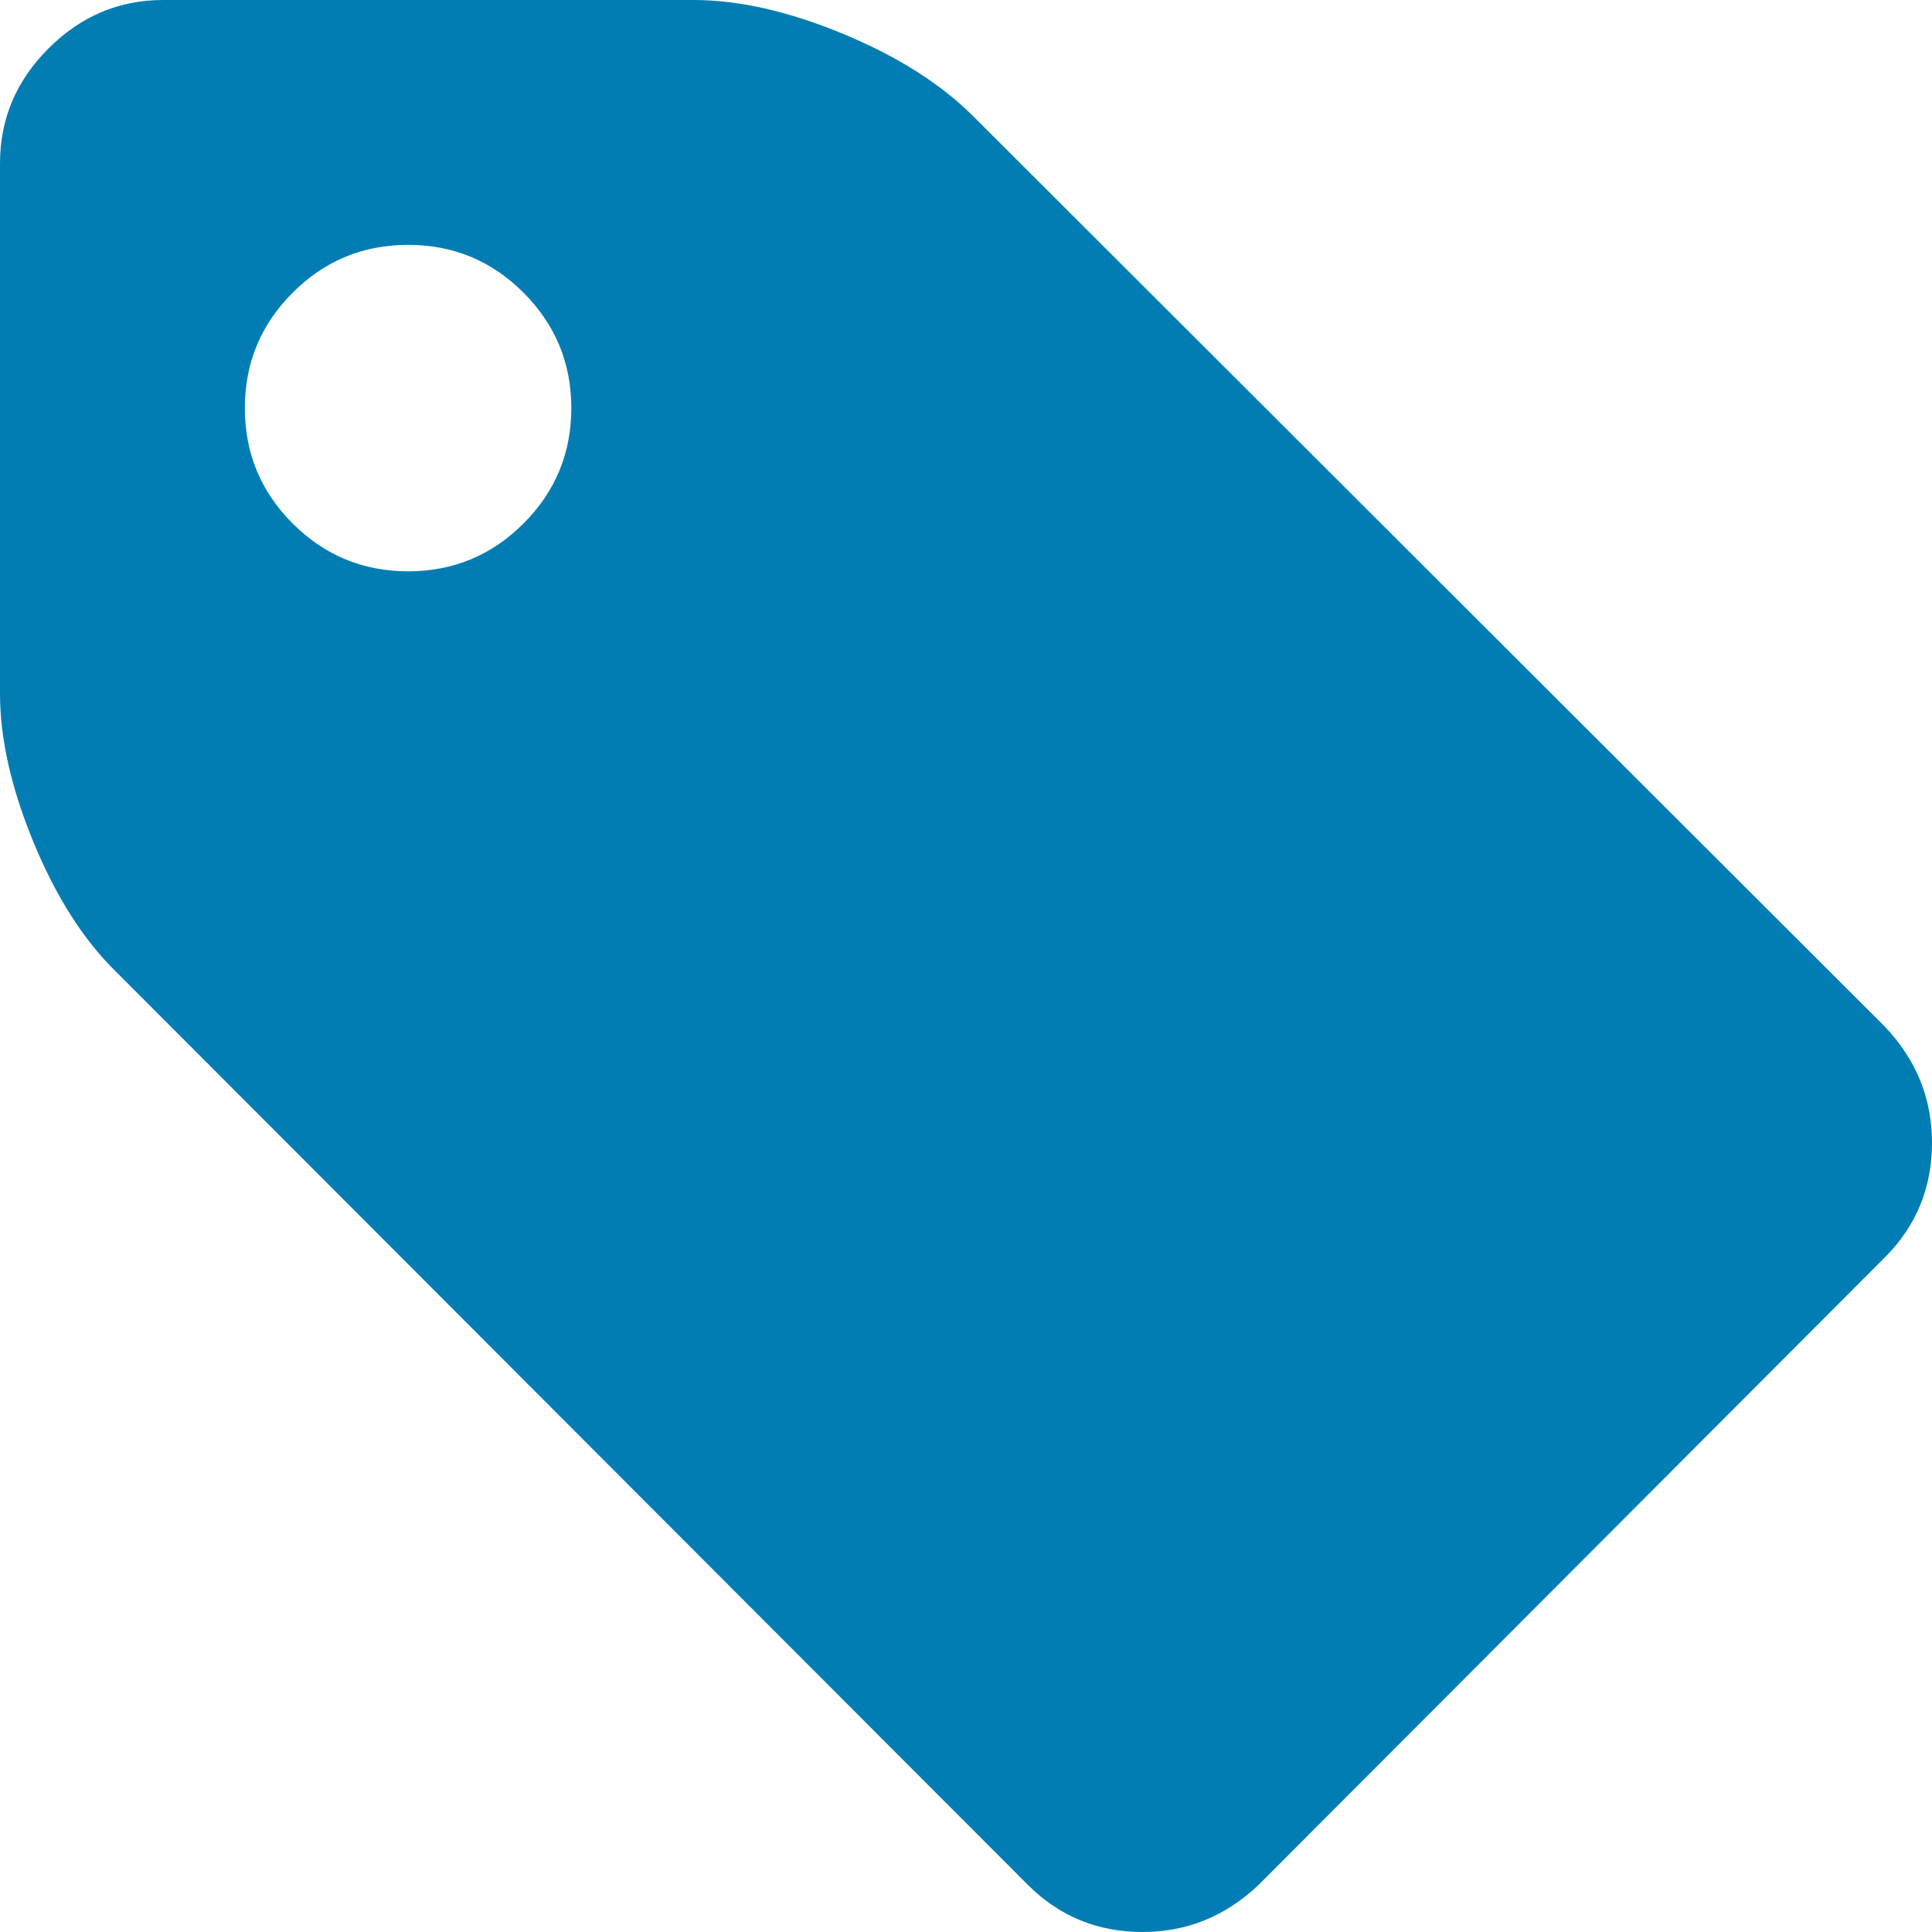
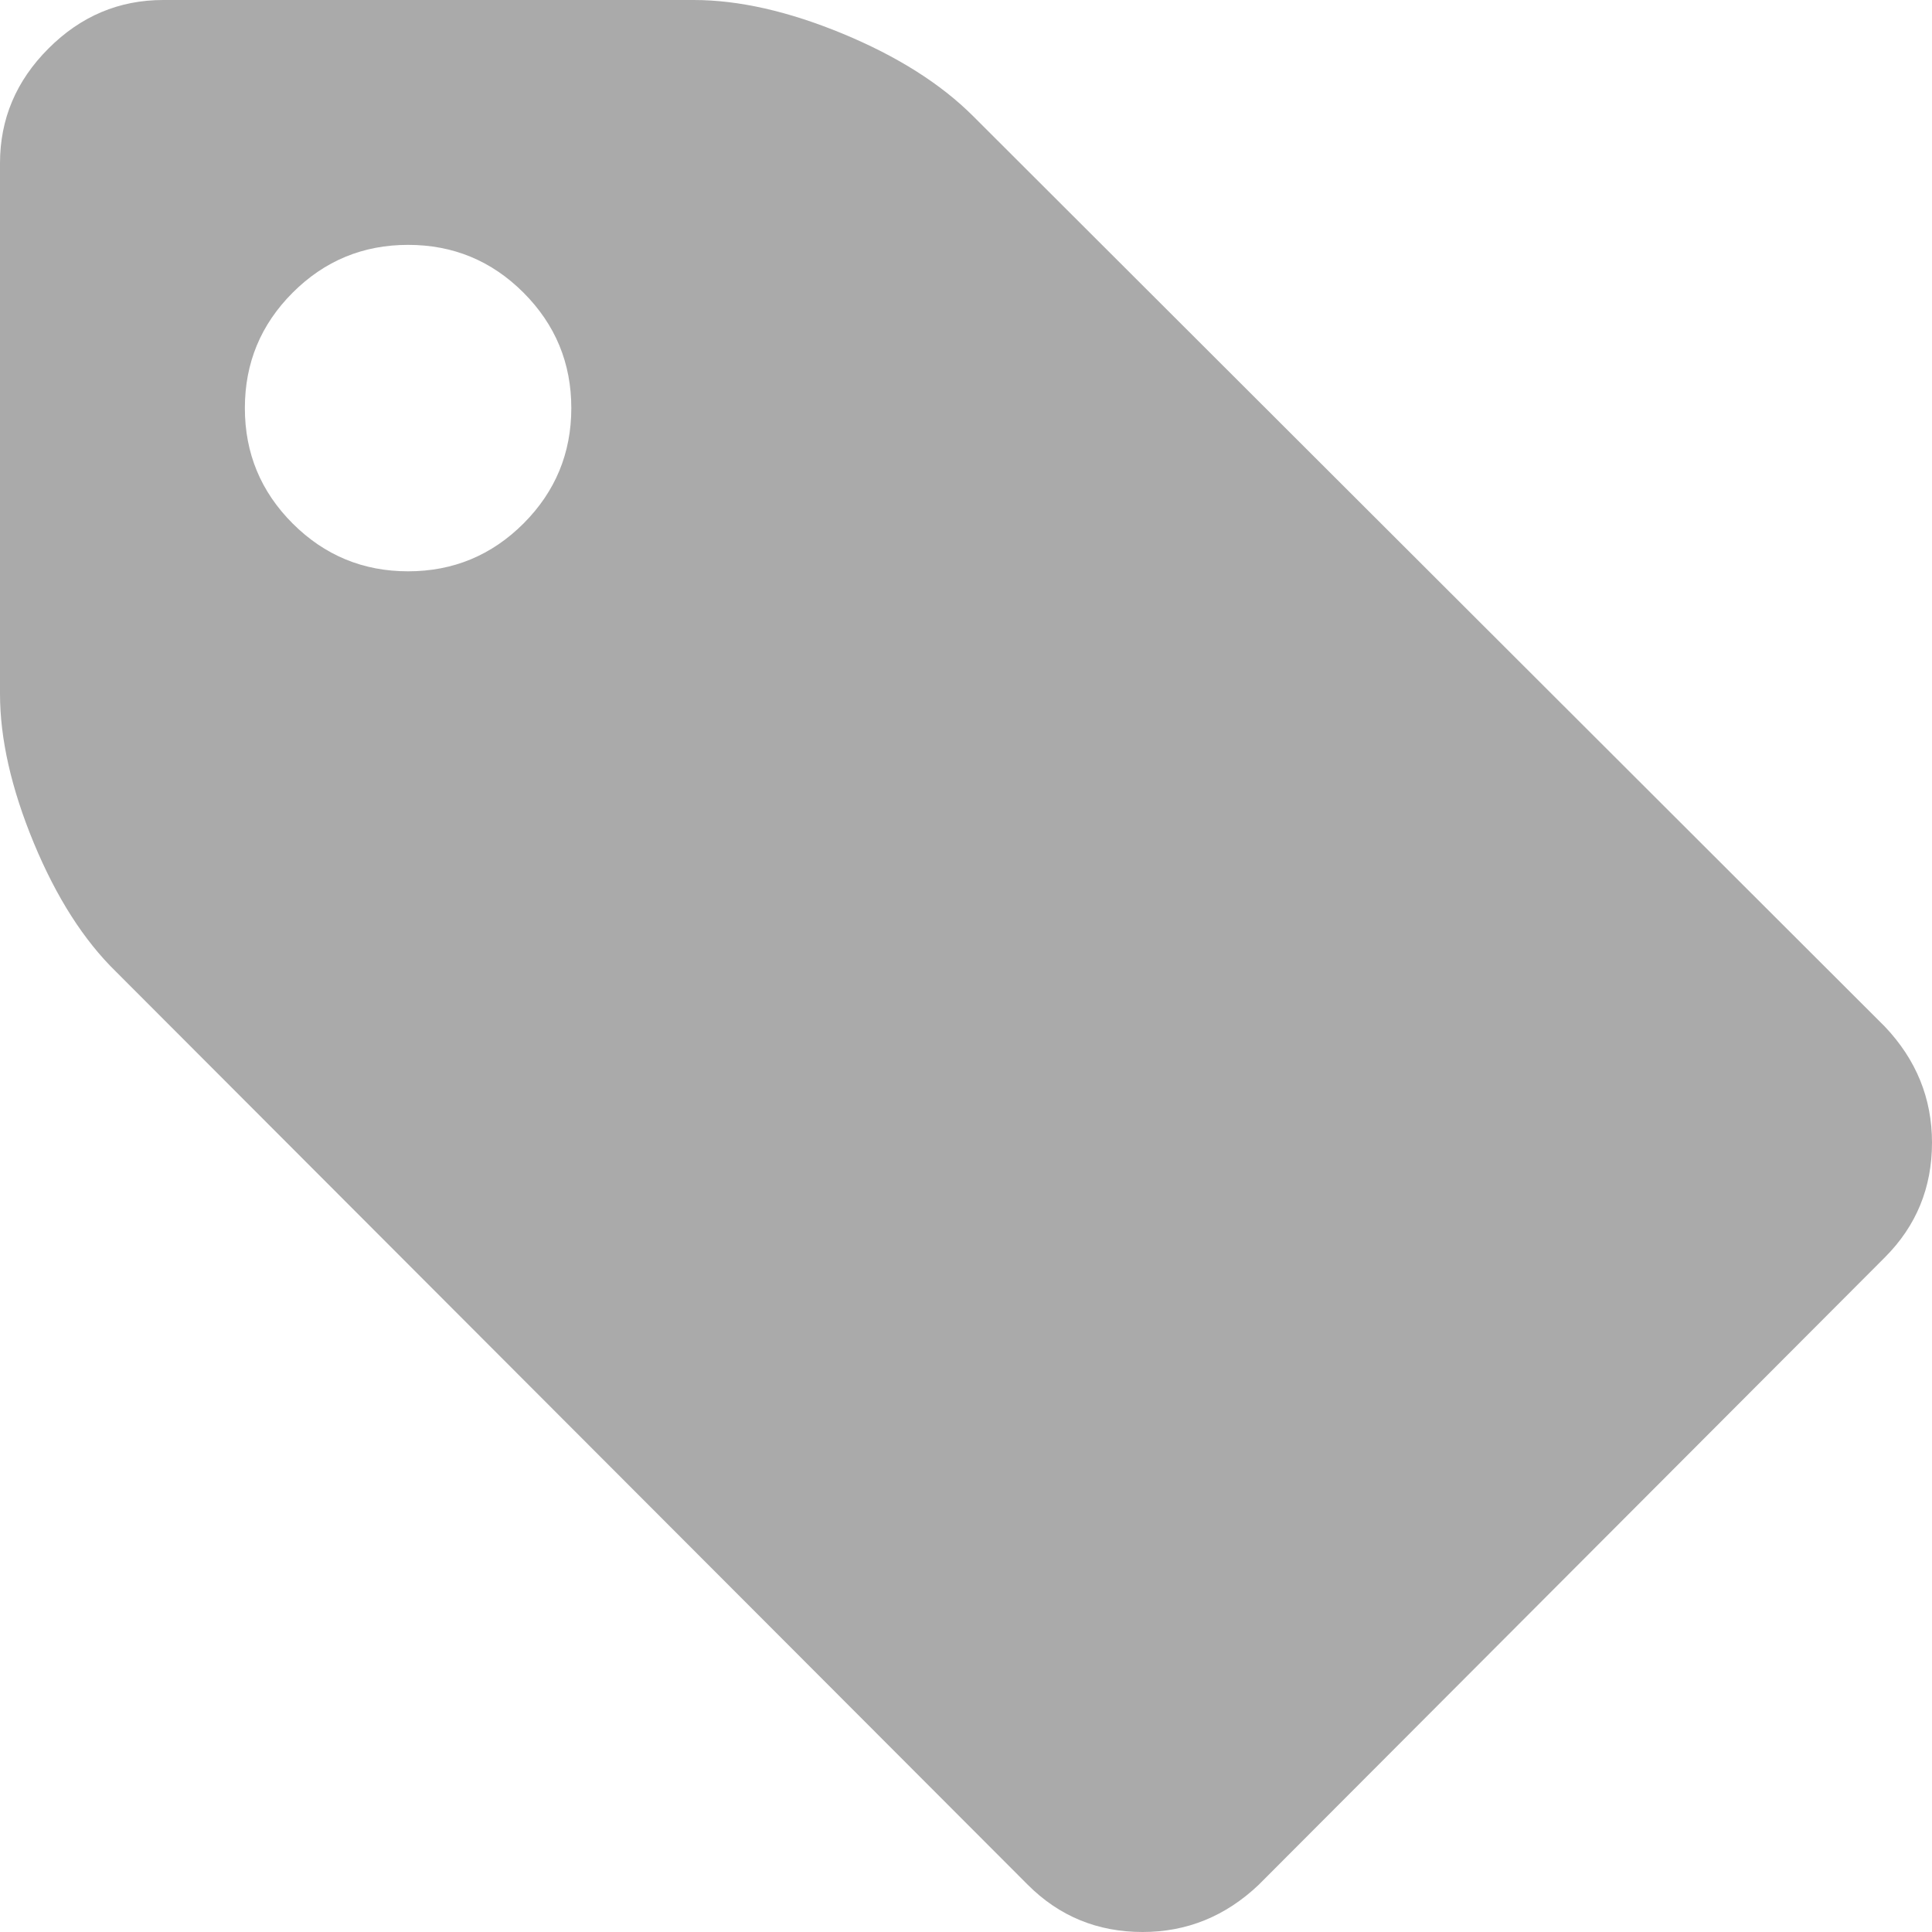
<svg xmlns="http://www.w3.org/2000/svg" version="1.1" width="31px" height="31px">
-   <g transform="matrix(1 0 0 1 -989 -564 )">
-     <path d="M 8.4 8.4  C 8.911 7.888  9.167 7.271  9.167 6.548  C 9.167 5.825  8.911 5.208  8.4 4.696  C 7.888 4.184  7.271 3.929  6.548 3.929  C 5.825 3.929  5.208 4.184  4.696 4.696  C 4.184 5.208  3.929 5.825  3.929 6.548  C 3.929 7.271  4.184 7.888  4.696 8.4  C 5.208 8.911  5.825 9.167  6.548 9.167  C 7.271 9.167  7.888 8.911  8.4 8.4  Z M 30.243 16.472  C 30.748 17.004  31 17.625  31 18.334  C 31 19.057  30.748 19.671  30.243 20.176  L 20.196 30.243  C 19.664 30.748  19.043 31  18.334 31  C 17.611 31  16.997 30.748  16.492 30.243  L 1.862 15.592  C 1.344 15.087  0.904 14.398  0.542 13.525  C 0.181 12.652  0 11.854  0 11.131  L 0 2.619  C 0 1.91  0.259 1.296  0.778 0.778  C 1.296 0.259  1.91 0  2.619 0  L 11.131 0  C 11.854 0  12.652 0.181  13.525 0.542  C 14.398 0.904  15.094 1.344  15.613 1.862  L 30.243 16.472  Z " fill-rule="nonzero" fill="#027db4" stroke="none" transform="matrix(1 0 0 1 989 564 )" />
+   <g transform="matrix(1 0 0 1 -989 -688 )">
+     <path d="M 8.4 8.4  C 8.911 7.888  9.167 7.271  9.167 6.548  C 9.167 5.825  8.911 5.208  8.4 4.696  C 7.888 4.184  7.271 3.929  6.548 3.929  C 5.825 3.929  5.208 4.184  4.696 4.696  C 4.184 5.208  3.929 5.825  3.929 6.548  C 3.929 7.271  4.184 7.888  4.696 8.4  C 5.208 8.911  5.825 9.167  6.548 9.167  C 7.271 9.167  7.888 8.911  8.4 8.4  Z M 30.243 16.472  C 30.748 17.004  31 17.625  31 18.334  C 31 19.057  30.748 19.671  30.243 20.176  L 20.196 30.243  C 19.664 30.748  19.043 31  18.334 31  C 17.611 31  16.997 30.748  16.492 30.243  L 1.862 15.592  C 1.344 15.087  0.904 14.398  0.542 13.525  C 0.181 12.652  0 11.854  0 11.131  L 0 2.619  C 0 1.91  0.259 1.296  0.778 0.778  C 1.296 0.259  1.91 0  2.619 0  L 11.131 0  C 11.854 0  12.652 0.181  13.525 0.542  C 14.398 0.904  15.094 1.344  15.613 1.862  L 30.243 16.472  Z " fill-rule="nonzero" fill="#aaaaaa" stroke="none" transform="matrix(1 0 0 1 989 688 )" />
  </g>
</svg>
